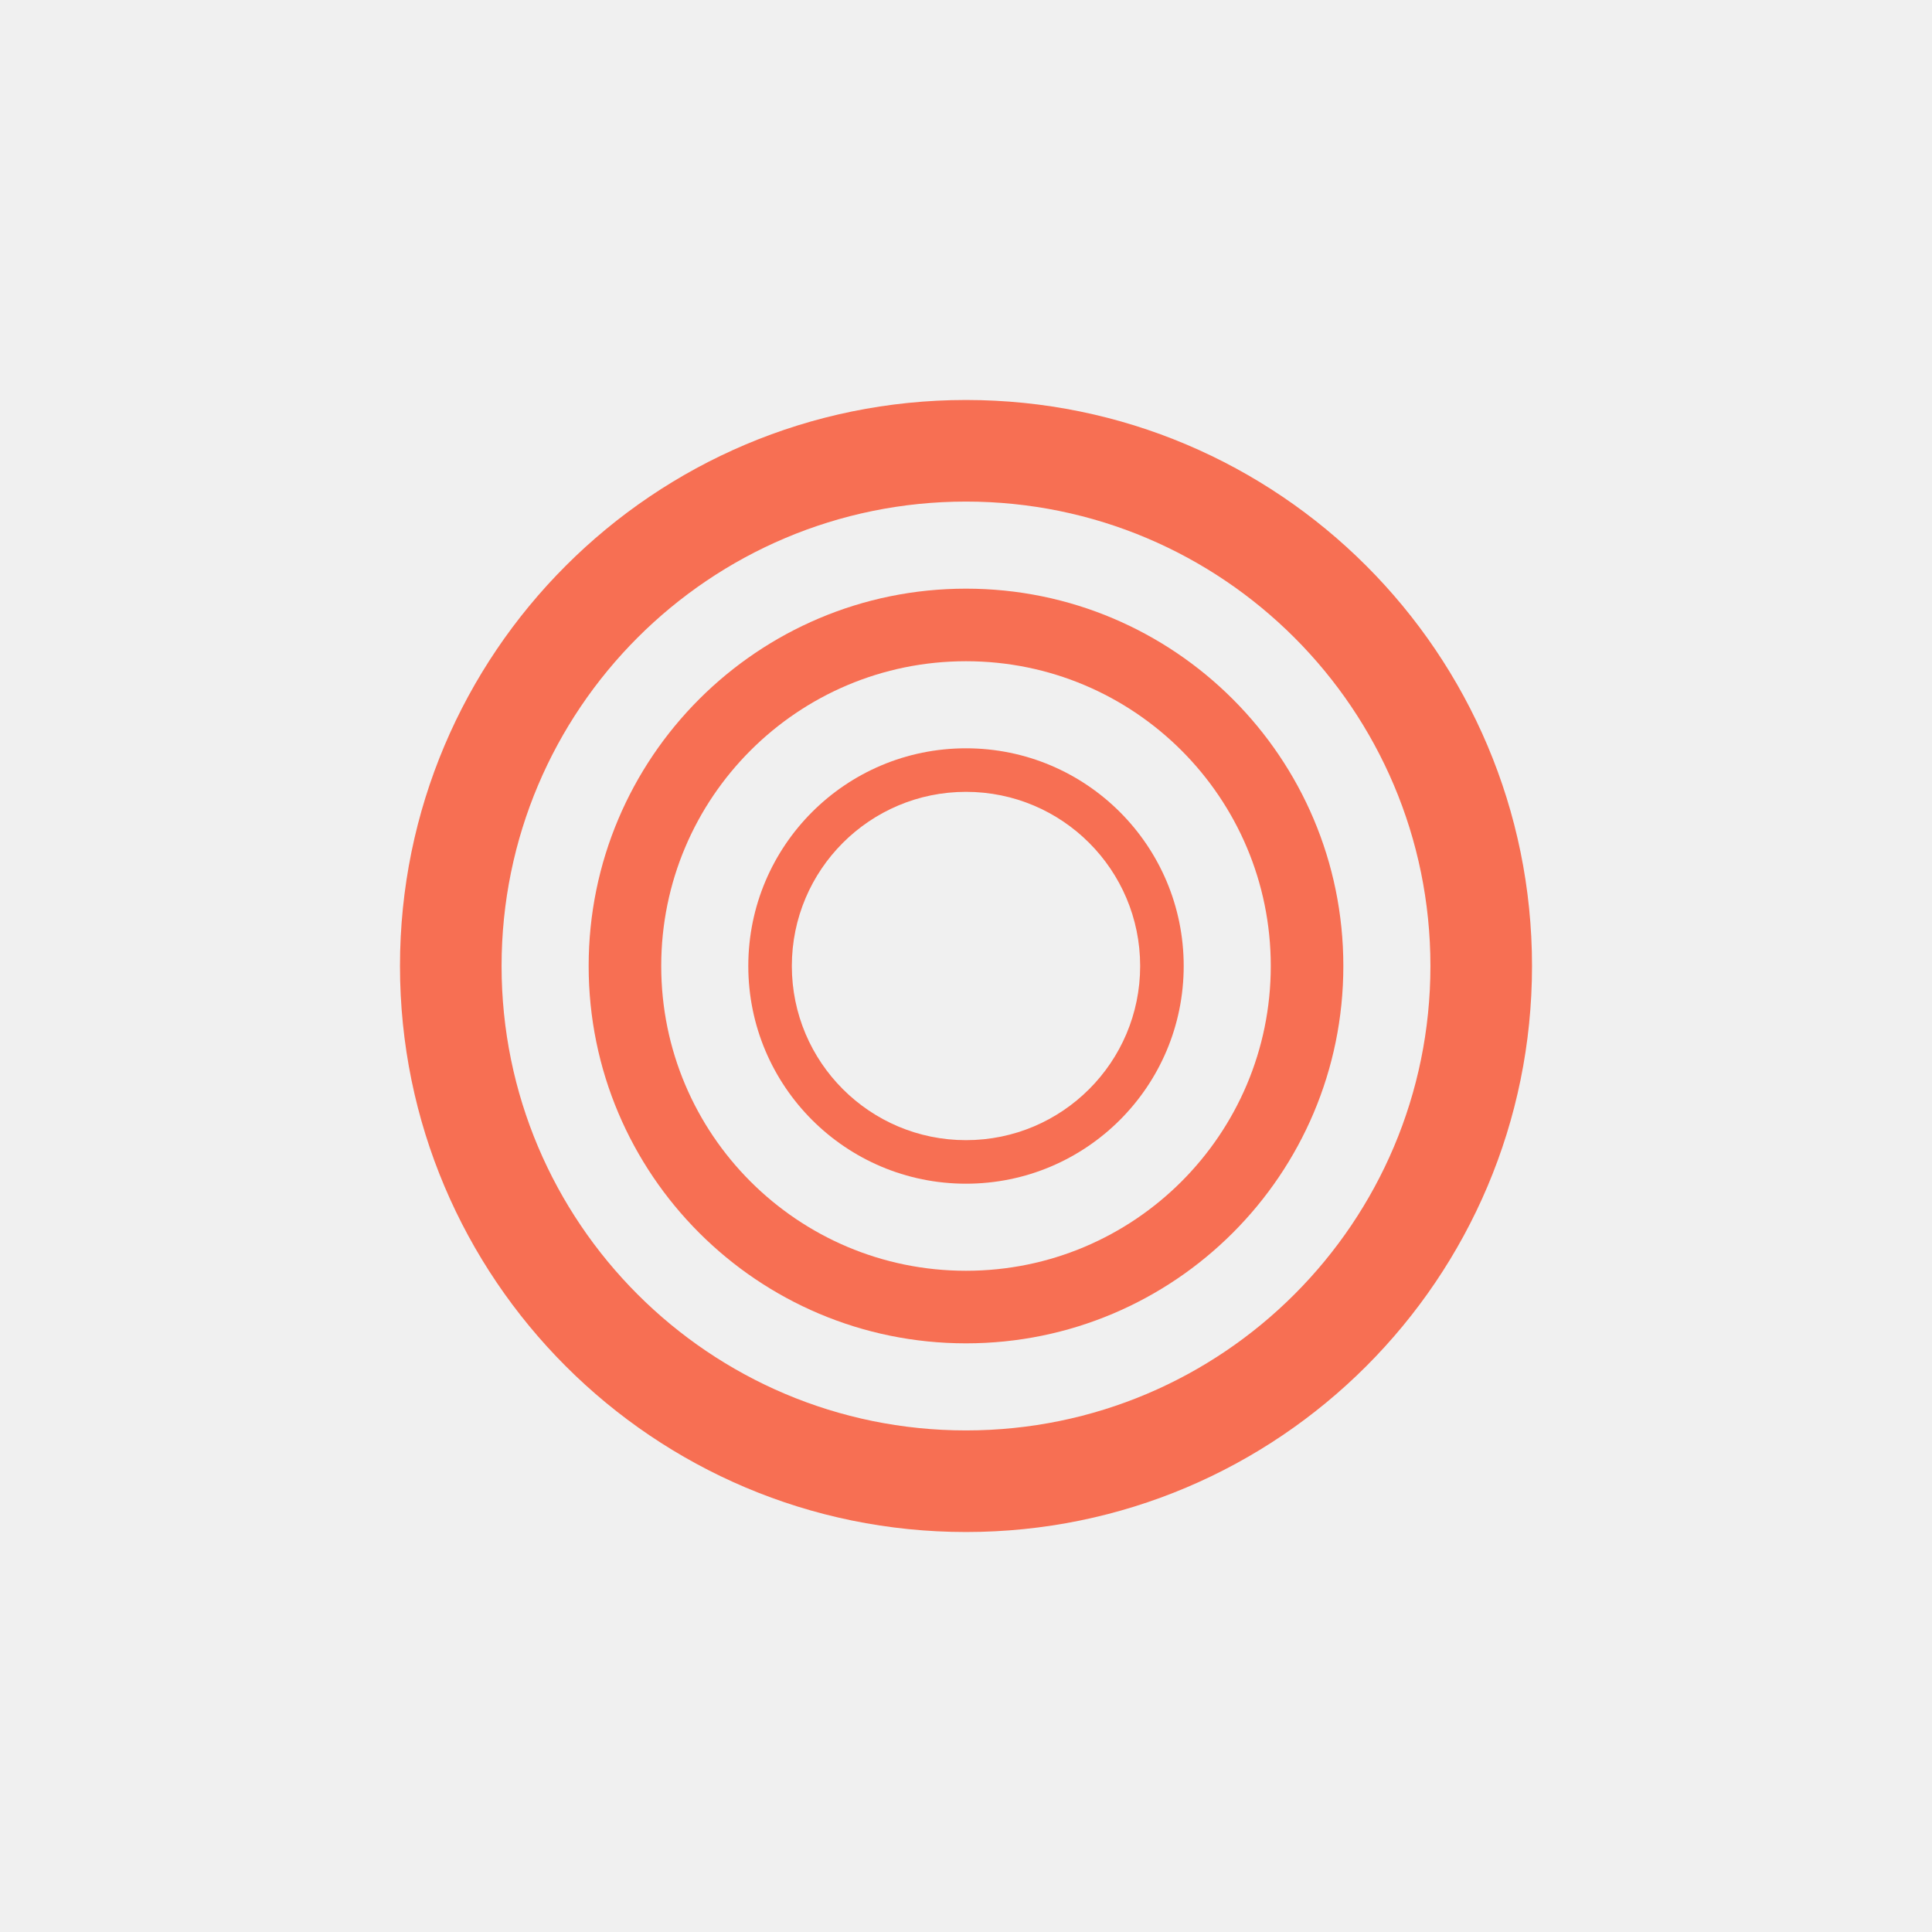
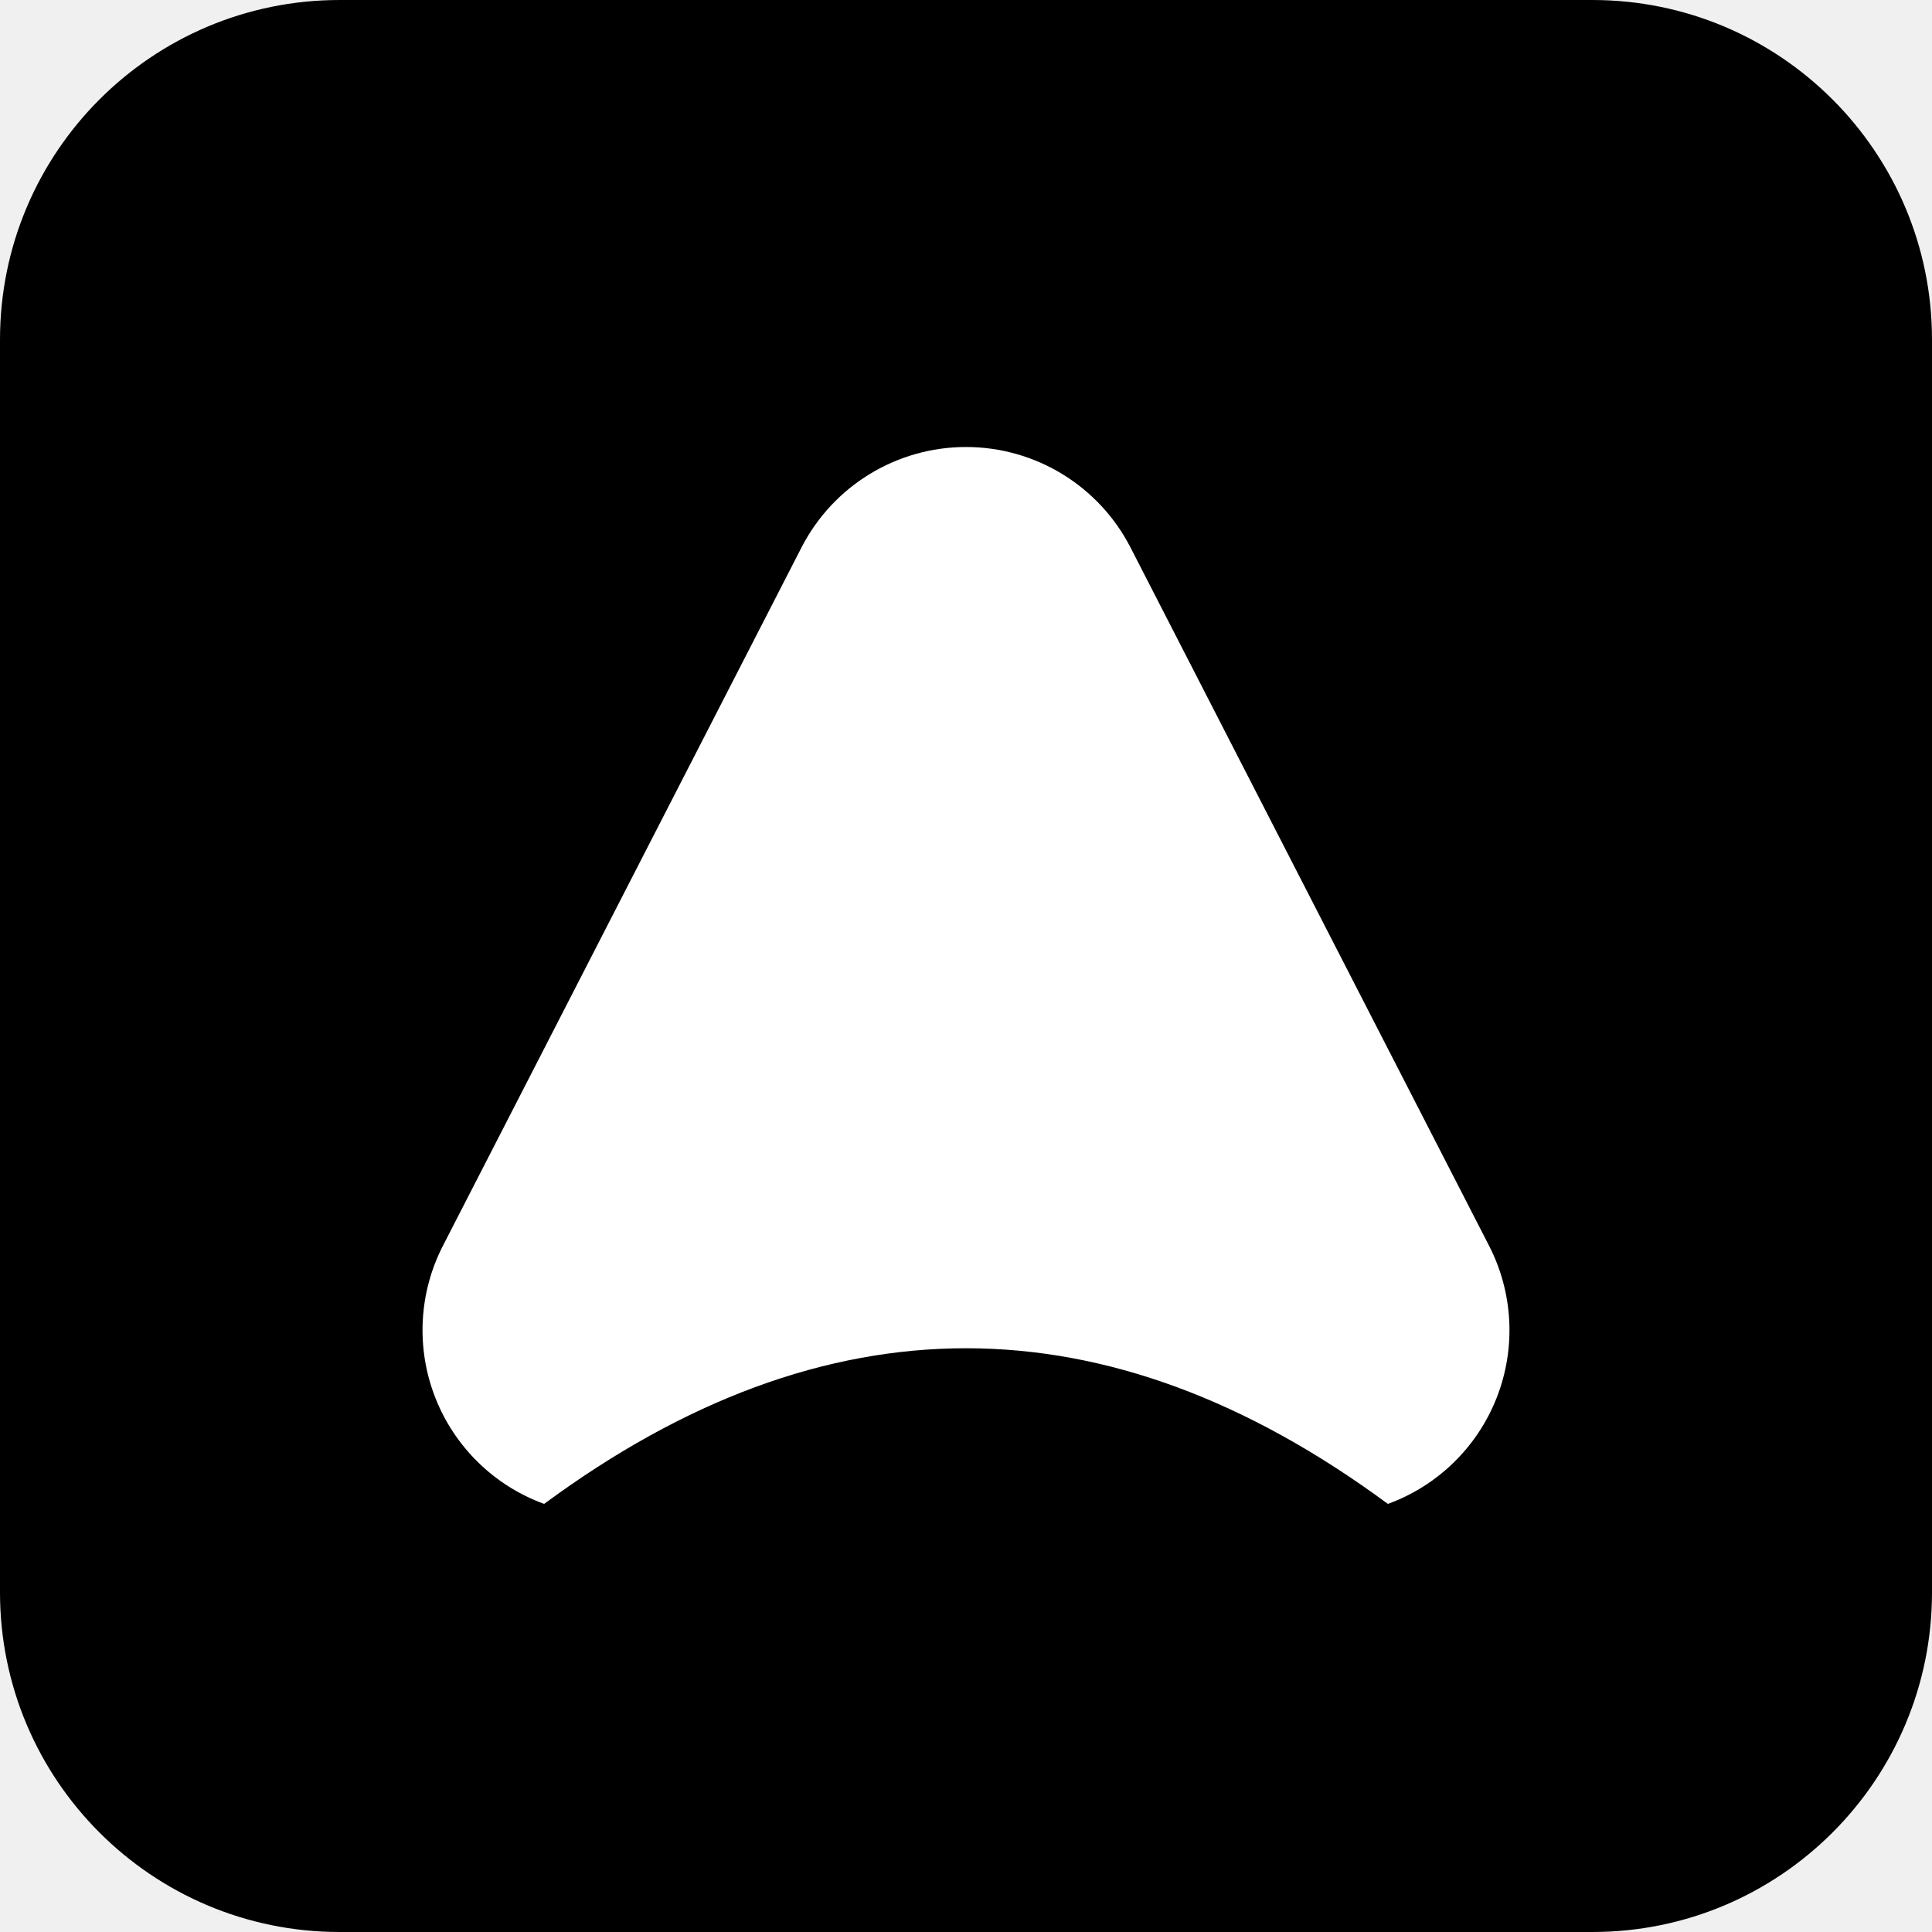
- <svg xmlns="http://www.w3.org/2000/svg" width="1024" height="1024" viewBox="0 0 1024 1024" fill="none">
-   <g clip-path="url(#clip0_109_1042)">
-     <path fill-rule="evenodd" clip-rule="evenodd" d="M512 627.385C575.725 627.385 627.385 575.725 627.385 512C627.385 448.275 575.725 396.615 512 396.615C448.275 396.615 396.615 448.275 396.615 512C396.615 575.725 448.275 627.385 512 627.385ZM604.308 512C604.308 562.98 562.98 604.308 512 604.308C461.02 604.308 419.692 562.98 419.692 512C419.692 461.02 461.02 419.692 512 419.692C562.98 419.692 604.308 461.02 604.308 512Z" fill="#F76F53" />
-     <path fill-rule="evenodd" clip-rule="evenodd" d="M712 512C712 622.457 622.457 712 512 712C401.543 712 312 622.457 312 512C312 401.543 401.543 312 512 312C622.457 312 712 401.543 712 512ZM512 673.538C601.215 673.538 673.538 601.215 673.538 512C673.538 422.785 601.215 350.462 512 350.462C422.785 350.462 350.462 422.785 350.462 512C350.462 601.215 422.785 673.538 512 673.538Z" fill="#F76F53" />
-     <path fill-rule="evenodd" clip-rule="evenodd" d="M812 512C812 677.685 677.685 812 512 812C346.315 812 212 677.685 212 512C212 346.315 346.315 212 512 212C677.685 212 812 346.315 812 512ZM512 758.154C647.947 758.154 758.154 647.947 758.154 512C758.154 376.053 647.947 265.846 512 265.846C376.053 265.846 265.846 376.053 265.846 512C265.846 647.947 376.053 758.154 512 758.154Z" fill="#F76F53" />
-   </g>
-   <defs>
-     <clipPath id="clip0_109_1042">
-       <rect width="1024" height="1024" fill="white" />
-     </clipPath>
-   </defs>
+ <svg xmlns="http://www.w3.org/2000/svg" viewBox="0 0 1024 1024">
+   <rect width="1024" height="1024" rx="180" fill="#000000" />
+   <path d="M 424.8 290.2 A 98 98 0 0 1 599.2 290.2 L 789.2 660.2 A 98 98 0 0 1 735.6 797.1 Q 512.0 632.1 288.4 797.1 A 98 98 0 0 1 234.8 660.2 Z" fill="#ffffff" />
</svg>
